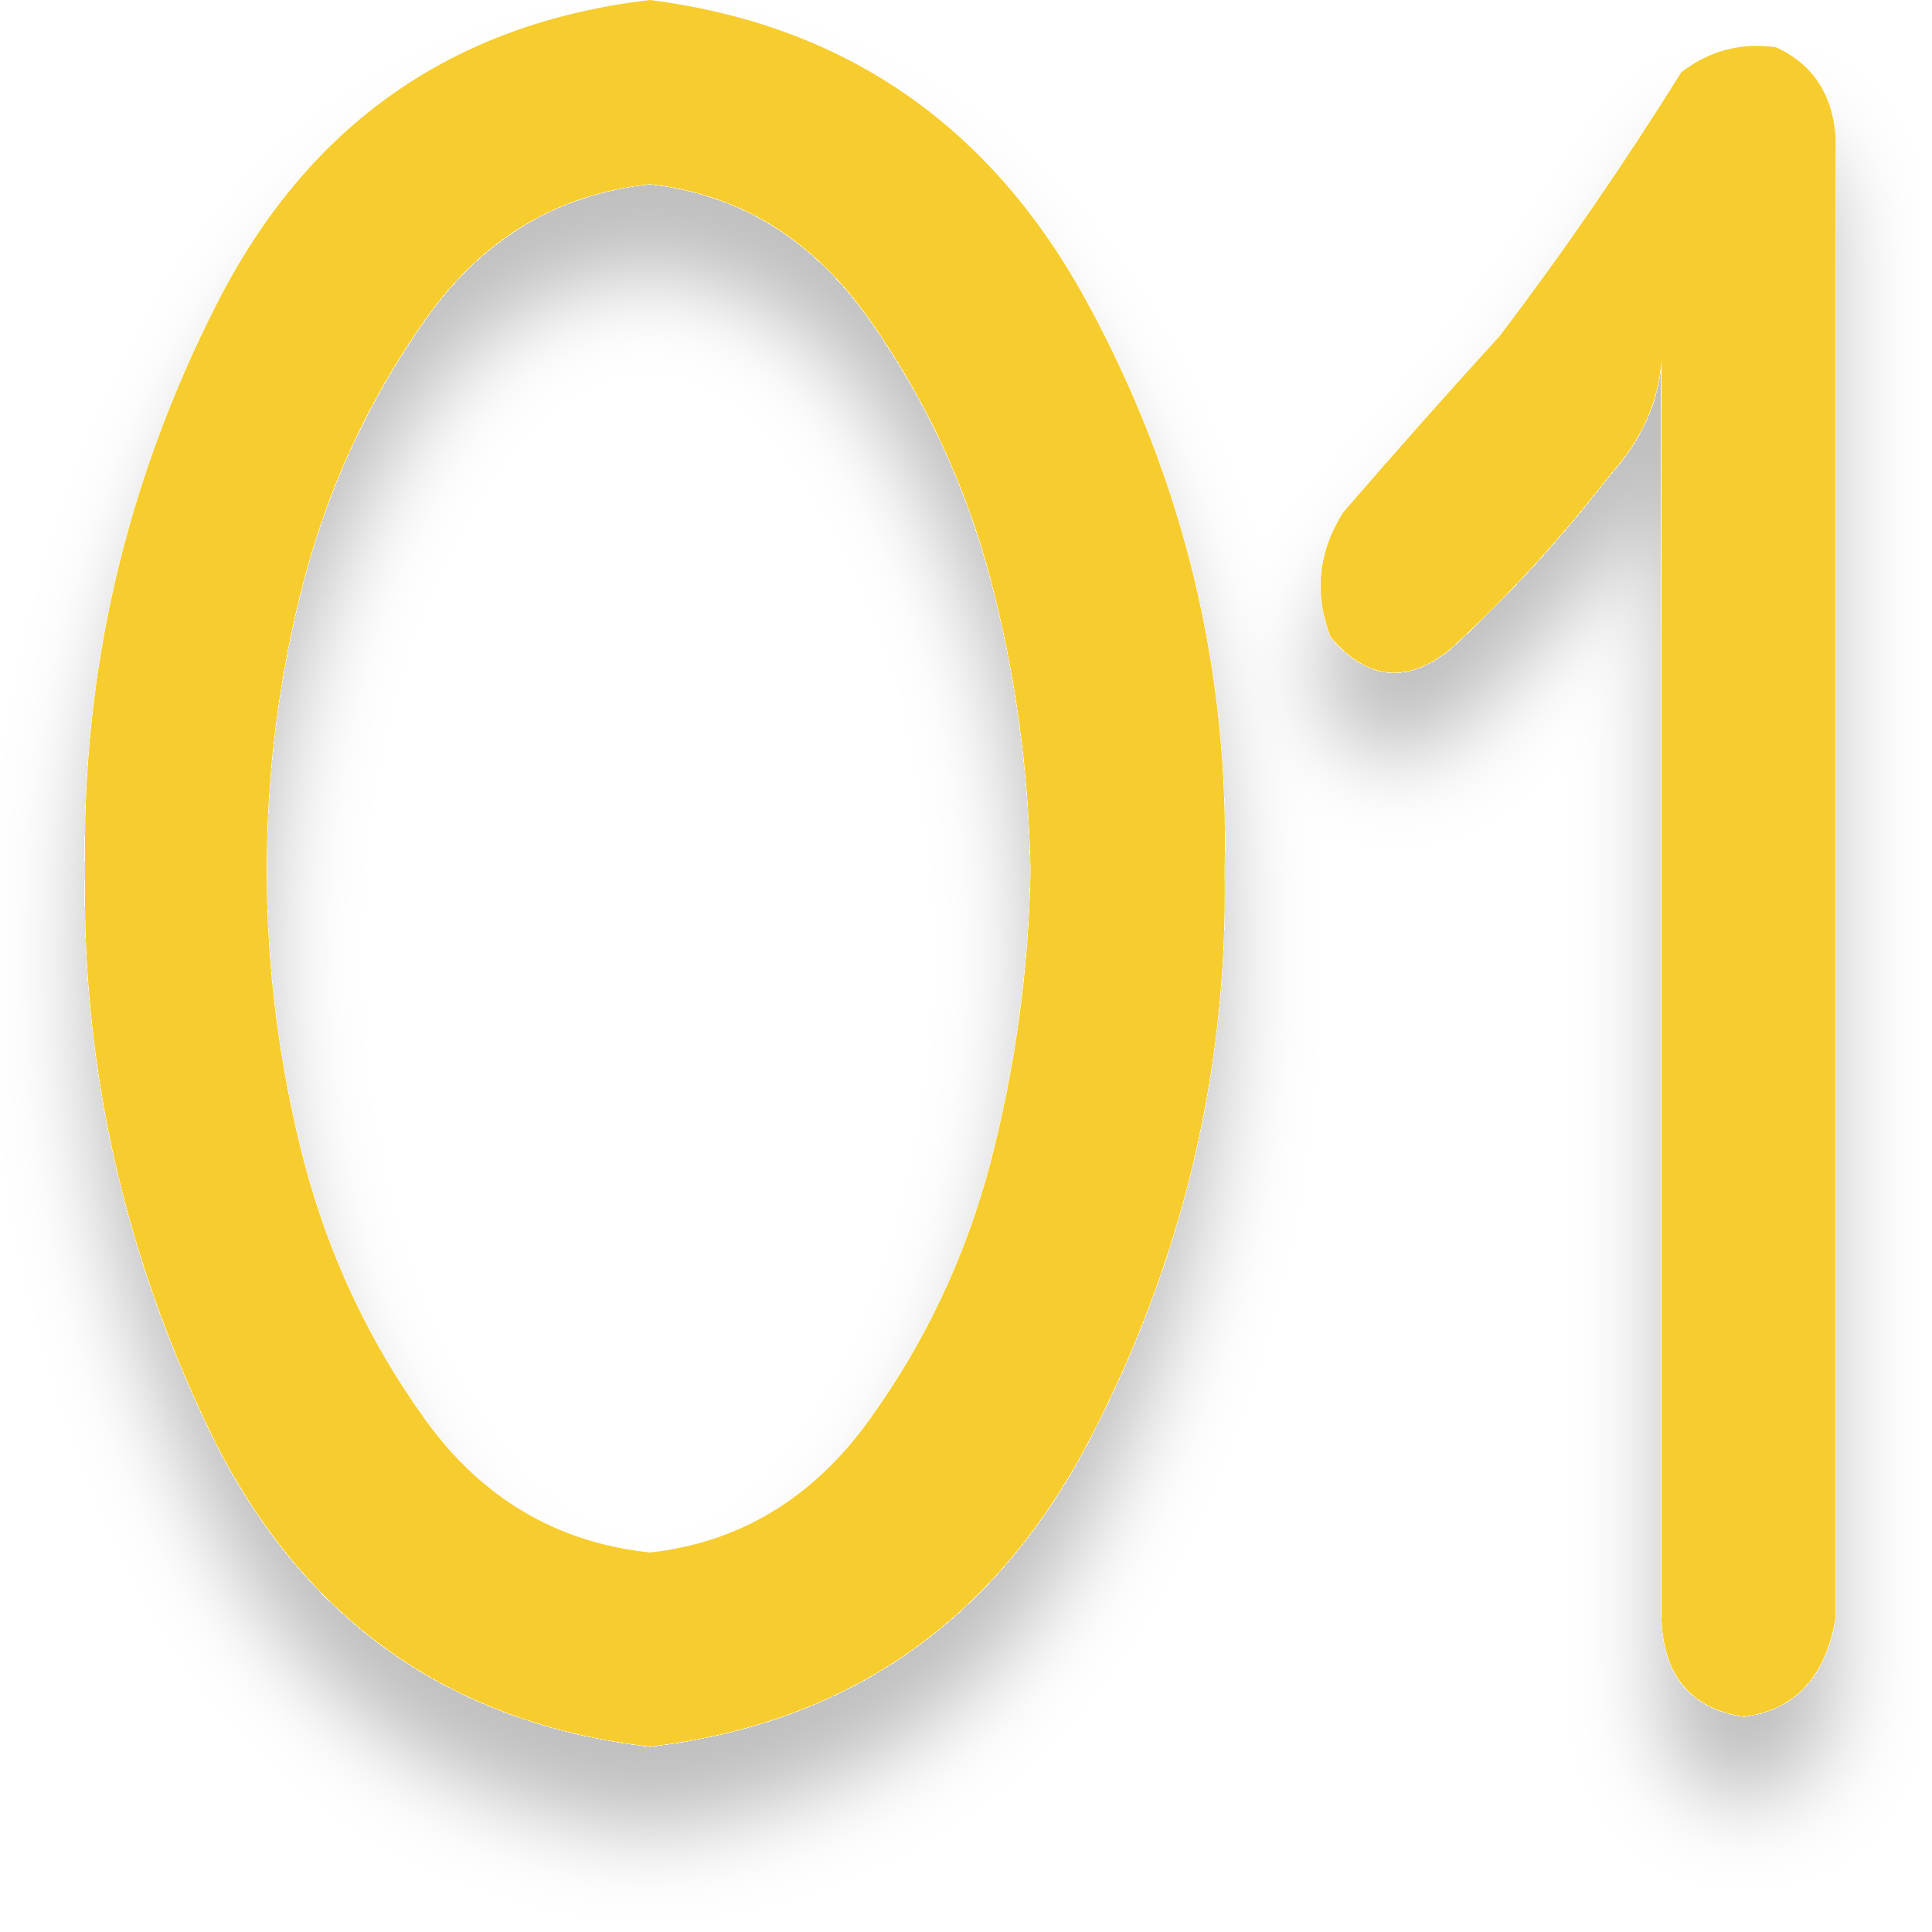
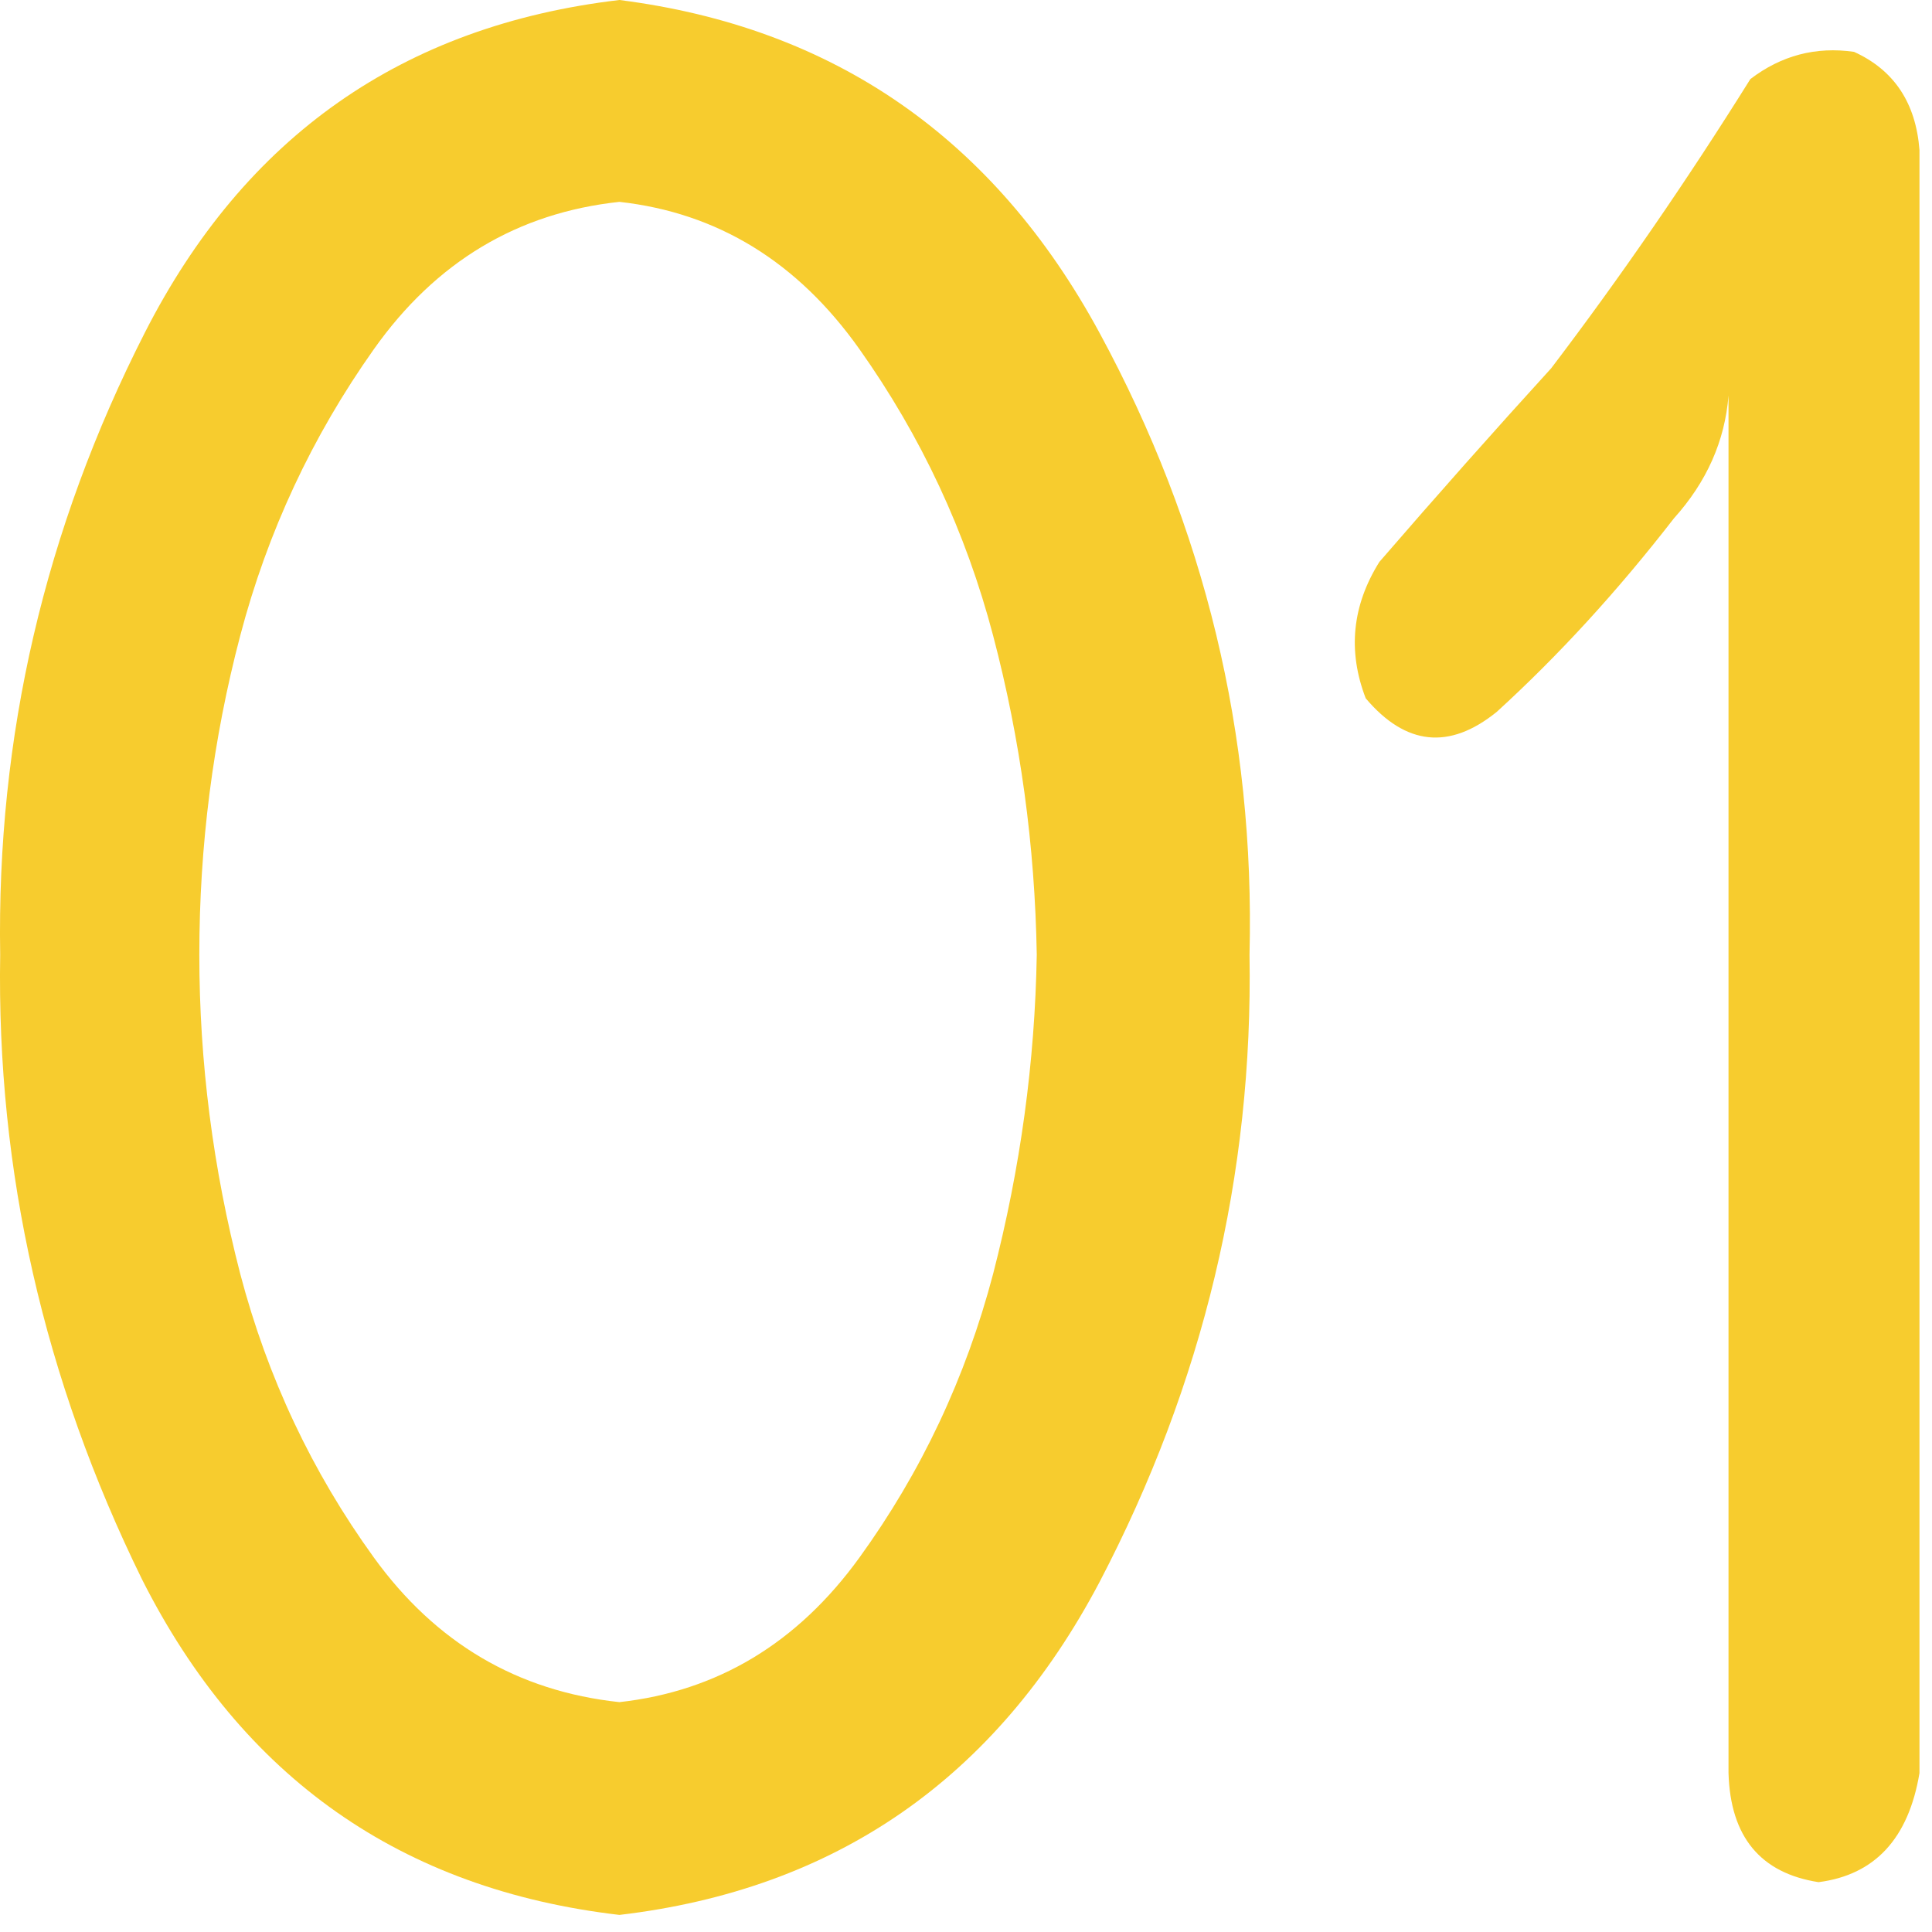
- <svg xmlns="http://www.w3.org/2000/svg" width="91" height="91" viewBox="0 0 91 91" fill="none">
-   <g filter="url(#filter0_d_938_95674)">
-     <path d="M4.008 41.016C3.852 31.641 5.922 22.734 10.219 14.297C14.516 5.859 21.313 1.094 30.61 0C39.829 1.172 46.704 5.938 51.235 14.297C55.766 22.656 57.915 31.562 57.68 41.016C57.837 50.469 55.688 59.453 51.235 67.969C46.782 76.406 39.907 81.172 30.61 82.266C21.235 81.172 14.399 76.367 10.102 67.852C5.883 59.258 3.852 50.312 4.008 41.016ZM12.563 41.016C12.563 45.625 13.149 50.195 14.321 54.727C15.493 59.18 17.407 63.242 20.063 66.914C22.719 70.586 26.235 72.656 30.61 73.125C34.829 72.656 38.266 70.586 40.922 66.914C43.579 63.242 45.493 59.18 46.665 54.727C47.837 50.195 48.462 45.625 48.54 41.016C48.462 36.328 47.837 31.758 46.665 27.305C45.493 22.852 43.579 18.75 40.922 15C38.266 11.25 34.829 9.141 30.61 8.672C26.235 9.141 22.719 11.25 20.063 15C17.407 18.75 15.493 22.852 14.321 27.305C13.149 31.758 12.563 36.328 12.563 41.016Z" fill="#F7CC2E" />
-     <path d="M79.196 3.398C80.524 2.383 82.008 1.992 83.649 2.227C85.368 3.008 86.305 4.414 86.462 6.445V76.172C85.993 78.984 84.547 80.547 82.126 80.859C79.626 80.469 78.337 78.906 78.258 76.172V16.992C78.102 18.945 77.321 20.703 75.915 22.266C73.493 25.391 70.954 28.164 68.297 30.586C66.266 32.227 64.391 32.031 62.672 30C61.891 27.969 62.087 26.016 63.258 24.141C65.758 21.25 68.219 18.477 70.641 15.82C73.61 11.914 76.462 7.773 79.196 3.398Z" fill="#F7CC2E" />
-   </g>
-   <defs>
-     <filter id="filter0_d_938_95674" x="0" y="0" width="90.462" height="90.266" filterUnits="userSpaceOnUse" color-interpolation-filters="sRGB">
-       <feFlood flood-opacity="0" result="BackgroundImageFix" />
-       <feColorMatrix in="SourceAlpha" type="matrix" values="0 0 0 0 0 0 0 0 0 0 0 0 0 0 0 0 0 0 127 0" result="hardAlpha" />
-       <feOffset dy="4" />
-       <feGaussianBlur stdDeviation="2" />
-       <feComposite in2="hardAlpha" operator="out" />
-       <feColorMatrix type="matrix" values="0 0 0 0 0 0 0 0 0 0 0 0 0 0 0 0 0 0 0.25 0" />
-       <feBlend mode="normal" in2="BackgroundImageFix" result="effect1_dropShadow_938_95674" />
-       <feBlend mode="normal" in="SourceGraphic" in2="effect1_dropShadow_938_95674" result="shape" />
-     </filter>
-   </defs>
+ <svg xmlns="http://www.w3.org/2000/svg" width="83" height="83" viewBox="0 0 83 83" fill="none">
+   <path d="M0.008 41.016C-0.148 31.641 1.922 22.734 6.219 14.297C10.516 5.859 17.313 1.094 26.61 0C35.829 1.172 42.704 5.938 47.235 14.297C51.766 22.656 53.915 31.562 53.68 41.016C53.837 50.469 51.688 59.453 47.235 67.969C42.782 76.406 35.907 81.172 26.61 82.266C17.235 81.172 10.399 76.367 6.102 67.852C1.883 59.258 -0.148 50.312 0.008 41.016ZM8.563 41.016C8.563 45.625 9.149 50.195 10.321 54.727C11.493 59.18 13.407 63.242 16.063 66.914C18.719 70.586 22.235 72.656 26.61 73.125C30.829 72.656 34.266 70.586 36.922 66.914C39.579 63.242 41.493 59.18 42.665 54.727C43.837 50.195 44.462 45.625 44.54 41.016C44.462 36.328 43.837 31.758 42.665 27.305C41.493 22.852 39.579 18.75 36.922 15C34.266 11.25 30.829 9.141 26.61 8.672C22.235 9.141 18.719 11.25 16.063 15C13.407 18.75 11.493 22.852 10.321 27.305C9.149 31.758 8.563 36.328 8.563 41.016Z" fill="#F7CC2E" />
+   <path d="M75.196 3.398C76.524 2.383 78.008 1.992 79.649 2.227C81.368 3.008 82.305 4.414 82.462 6.445V76.172C81.993 78.984 80.547 80.547 78.126 80.859C75.626 80.469 74.337 78.906 74.258 76.172V16.992C74.102 18.945 73.321 20.703 71.915 22.266C69.493 25.391 66.954 28.164 64.297 30.586C62.266 32.227 60.391 32.031 58.672 30C57.891 27.969 58.087 26.016 59.258 24.141C61.758 21.25 64.219 18.477 66.641 15.82C69.61 11.914 72.462 7.773 75.196 3.398Z" fill="#F7CC2E" />
</svg>
